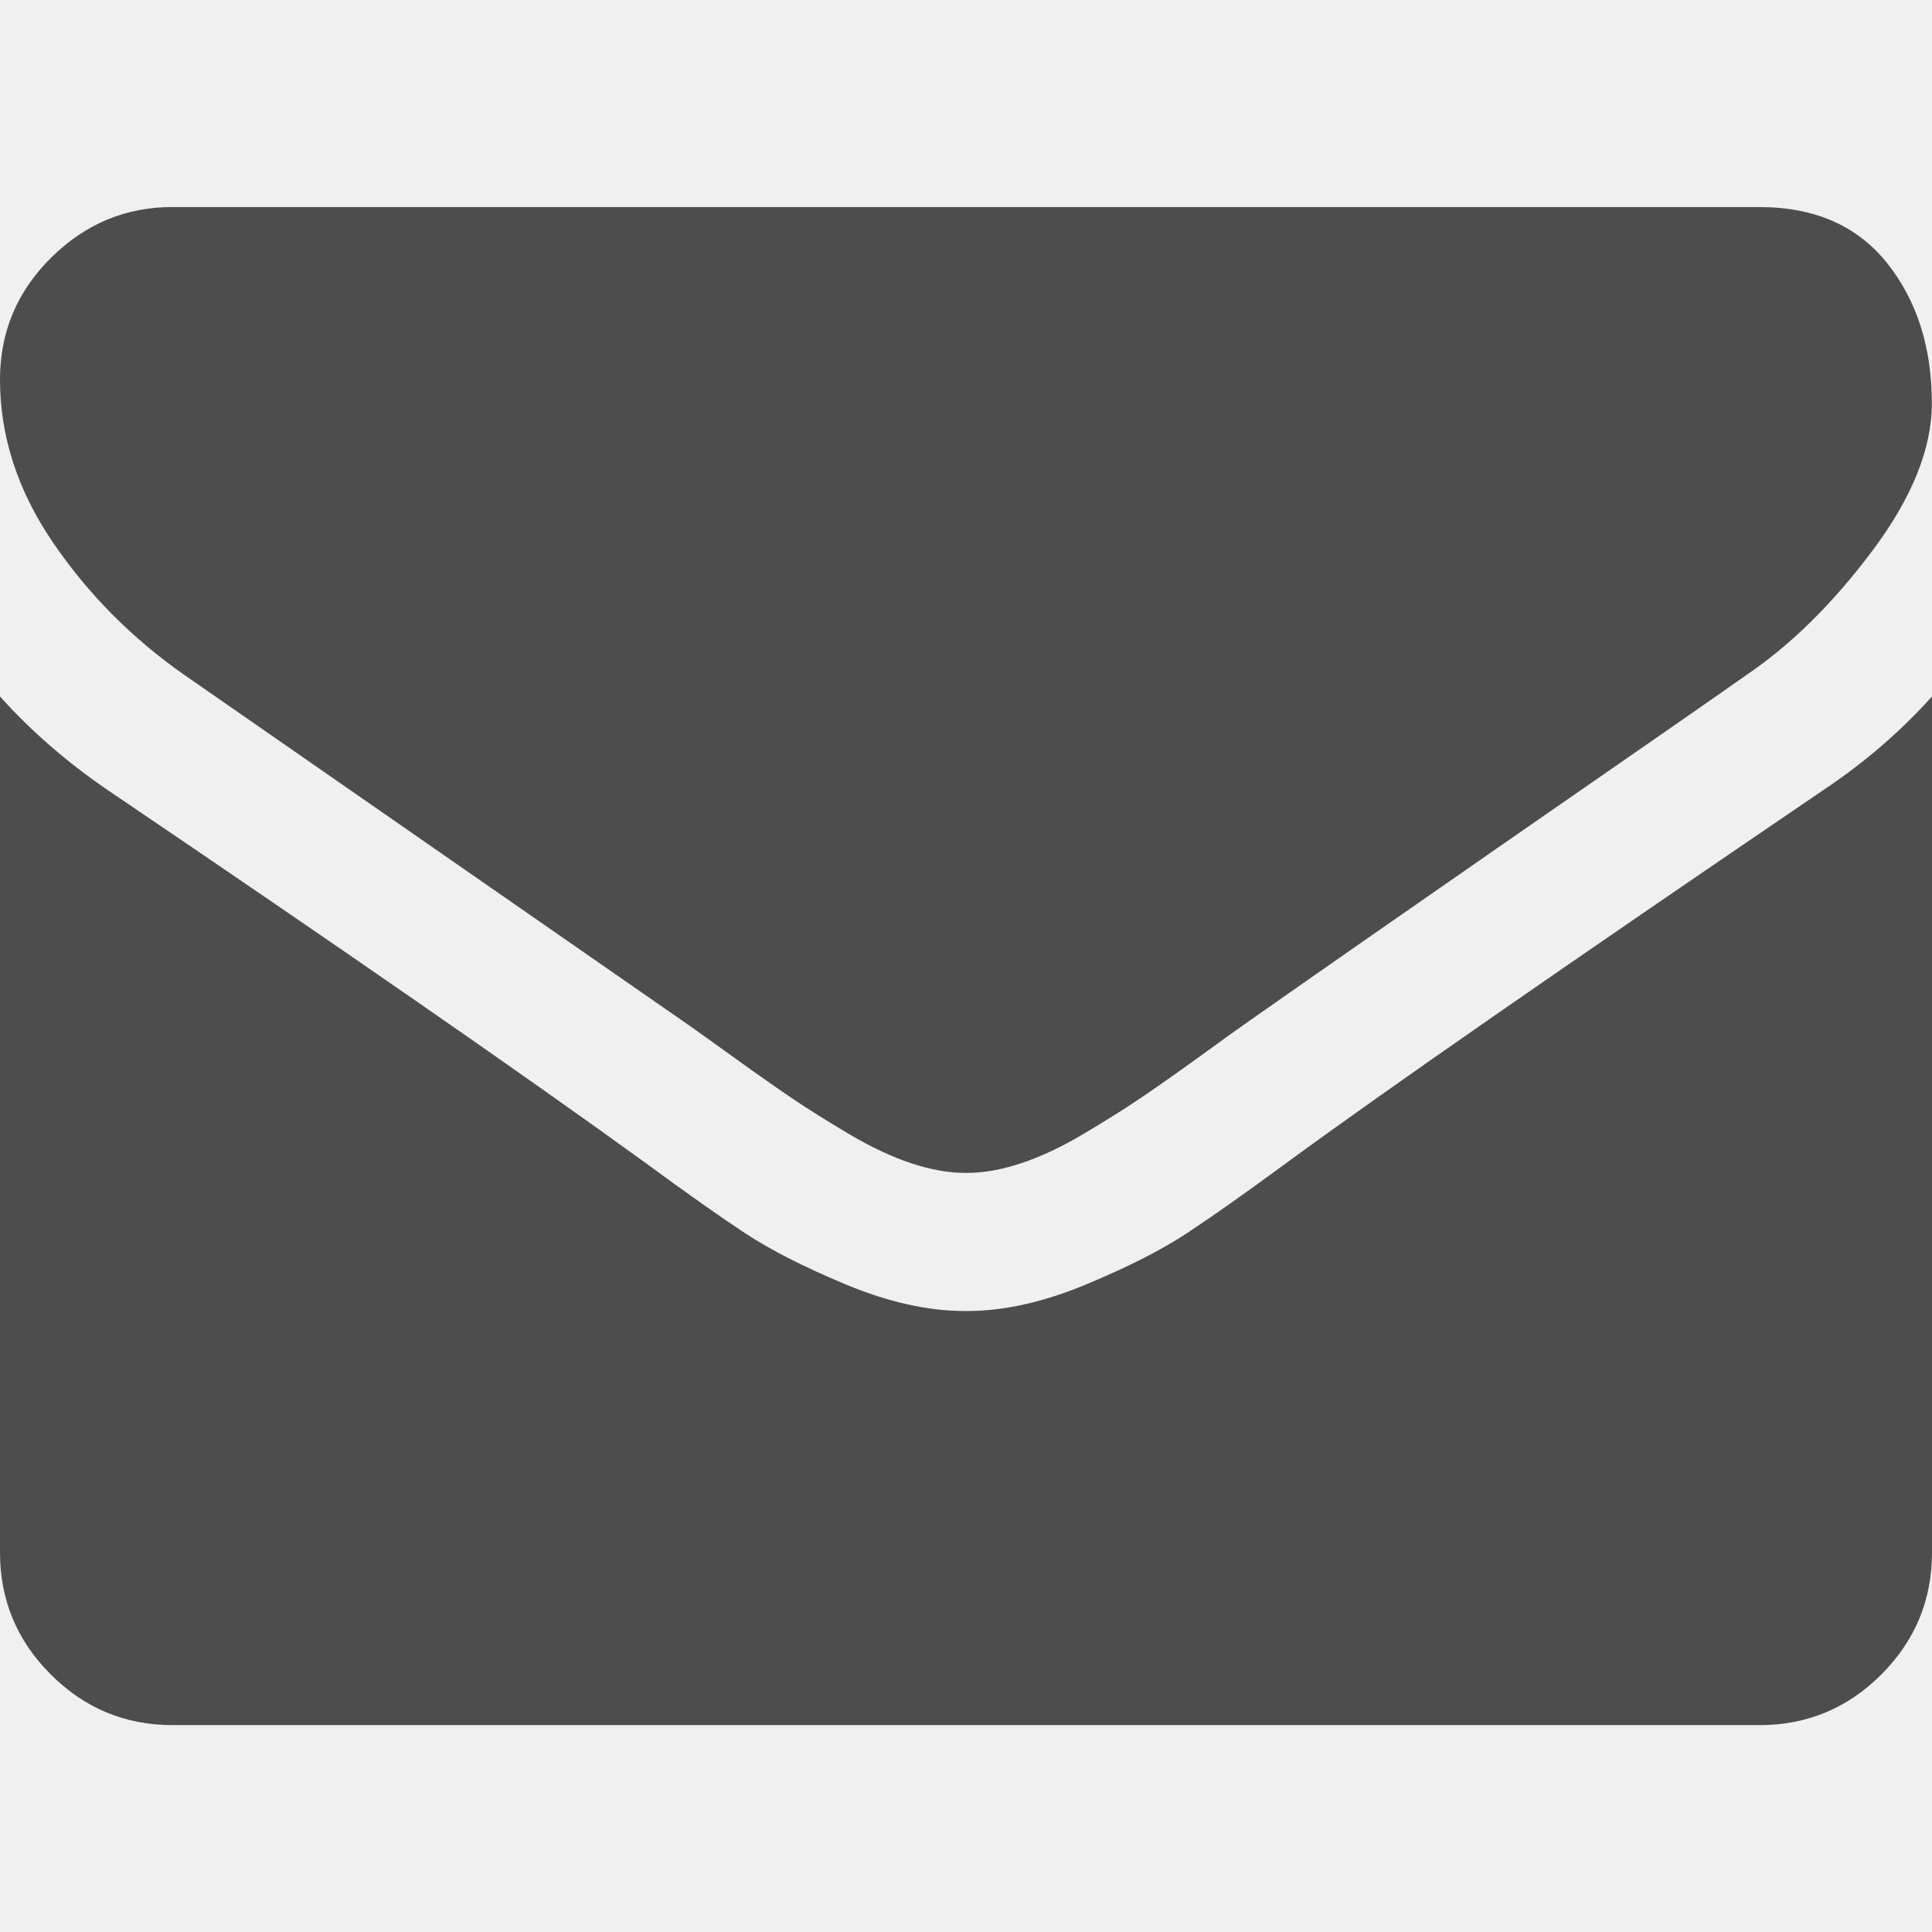
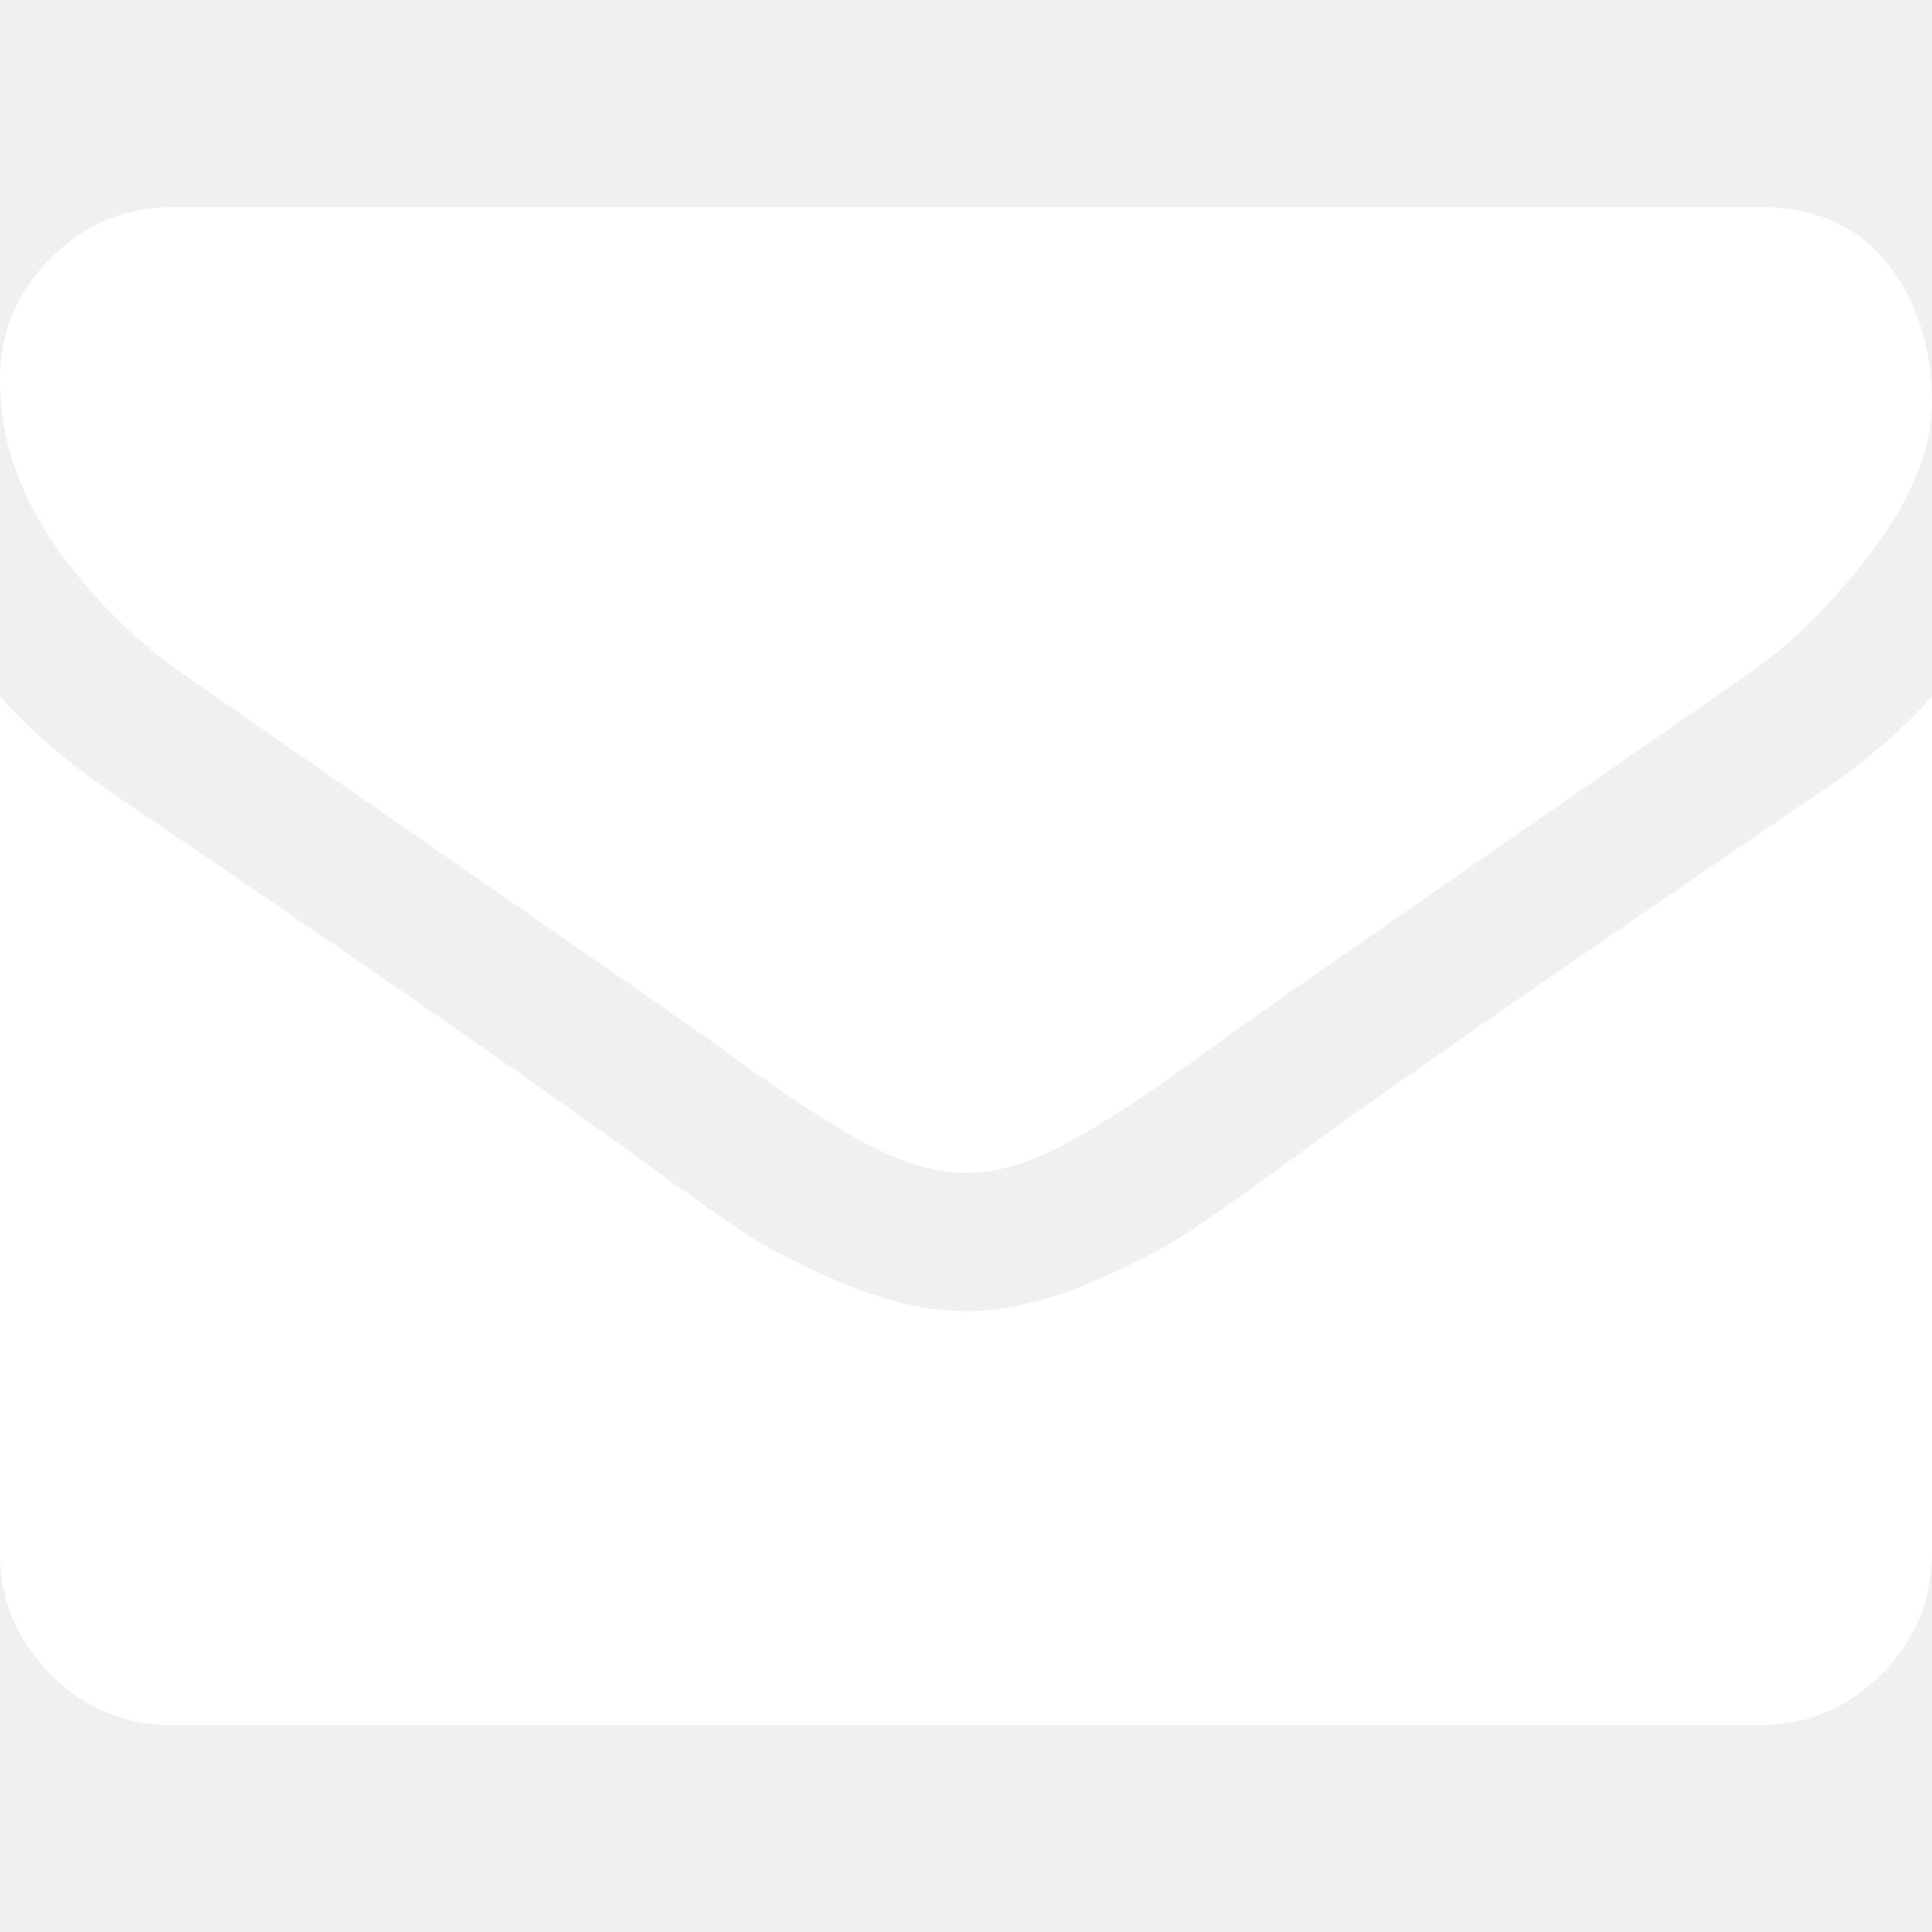
<svg xmlns="http://www.w3.org/2000/svg" width="12" height="12" viewBox="0 0 12 12" id="svg2" version="1.1">
  <defs id="defs4" />
  <g id="layer1" transform="translate(-72.08862,-1126.055)" />
-   <path style="fill:#4d4d4d;fill-rule:evenodd;stroke:none;stroke-width:0;stroke-linecap:butt;stroke-linejoin:miter;stroke-miterlimit:4;stroke-dasharray:none;stroke-opacity:1" d="m 0,4.326 0,5.317 q 0,0.442 0.315,0.757 0.315,0.315 0.757,0.315 l 9.857,0 q 0.442,0 0.757,-0.315 Q 12,10.085 12,9.643 L 12,4.326 Q 11.705,4.654 11.324,4.908 8.9,6.556 7.996,7.219 7.614,7.5 7.376,7.657 7.138,7.815 6.743,7.979 6.348,8.143 6.007,8.143 l -0.007,0 -0.007,0 q -0.342,0 -0.737,-0.164 Q 4.862,7.815 4.624,7.657 4.386,7.5 4.004,7.219 2.866,6.395 0.67,4.908 0.288,4.647 0,4.326 Z M 0,2.357 Q 0,2.886 0.328,3.368 0.656,3.85 1.145,4.192 q 2.518,1.748 3.134,2.176 0.067,0.047 0.285,0.204 0.218,0.157 0.362,0.254 0.144,0.097 0.348,0.218 0.204,0.121 0.385,0.181 0.181,0.06 0.335,0.06 l 0.007,0 0.007,0 q 0.154,0 0.335,-0.06 0.181,-0.06 0.385,-0.181 0.204,-0.121 0.348,-0.218 0.144,-0.097 0.362,-0.254 Q 7.654,6.415 7.721,6.368 8.33,5.94 9.475,5.146 10.621,4.353 10.848,4.192 q 0.415,-0.281 0.783,-0.773 0.368,-0.492 0.368,-0.914 0,-0.522 -0.278,-0.871 -0.278,-0.348 -0.794,-0.348 l -9.857,0 q -0.435,0 -0.753,0.315 Q 0,1.915 0,2.357 Z" id="rect3336" />
+   <path style="fill:#ffffff;fill-rule:evenodd;stroke:none;stroke-width:0;stroke-linecap:butt;stroke-linejoin:miter;stroke-miterlimit:4;stroke-dasharray:none;stroke-opacity:1" d="m 0,4.326 0,5.317 q 0,0.442 0.315,0.757 0.315,0.315 0.757,0.315 l 9.857,0 q 0.442,0 0.757,-0.315 Q 12,10.085 12,9.643 L 12,4.326 Q 11.705,4.654 11.324,4.908 8.9,6.556 7.996,7.219 7.614,7.5 7.376,7.657 7.138,7.815 6.743,7.979 6.348,8.143 6.007,8.143 l -0.007,0 -0.007,0 q -0.342,0 -0.737,-0.164 Q 4.862,7.815 4.624,7.657 4.386,7.5 4.004,7.219 2.866,6.395 0.67,4.908 0.288,4.647 0,4.326 Z M 0,2.357 Q 0,2.886 0.328,3.368 0.656,3.85 1.145,4.192 q 2.518,1.748 3.134,2.176 0.067,0.047 0.285,0.204 0.218,0.157 0.362,0.254 0.144,0.097 0.348,0.218 0.204,0.121 0.385,0.181 0.181,0.06 0.335,0.06 l 0.007,0 0.007,0 q 0.154,0 0.335,-0.06 0.181,-0.06 0.385,-0.181 0.204,-0.121 0.348,-0.218 0.144,-0.097 0.362,-0.254 Q 7.654,6.415 7.721,6.368 8.33,5.94 9.475,5.146 10.621,4.353 10.848,4.192 q 0.415,-0.281 0.783,-0.773 0.368,-0.492 0.368,-0.914 0,-0.522 -0.278,-0.871 -0.278,-0.348 -0.794,-0.348 l -9.857,0 q -0.435,0 -0.753,0.315 Q 0,1.915 0,2.357 Z" id="rect3336" />
</svg>
